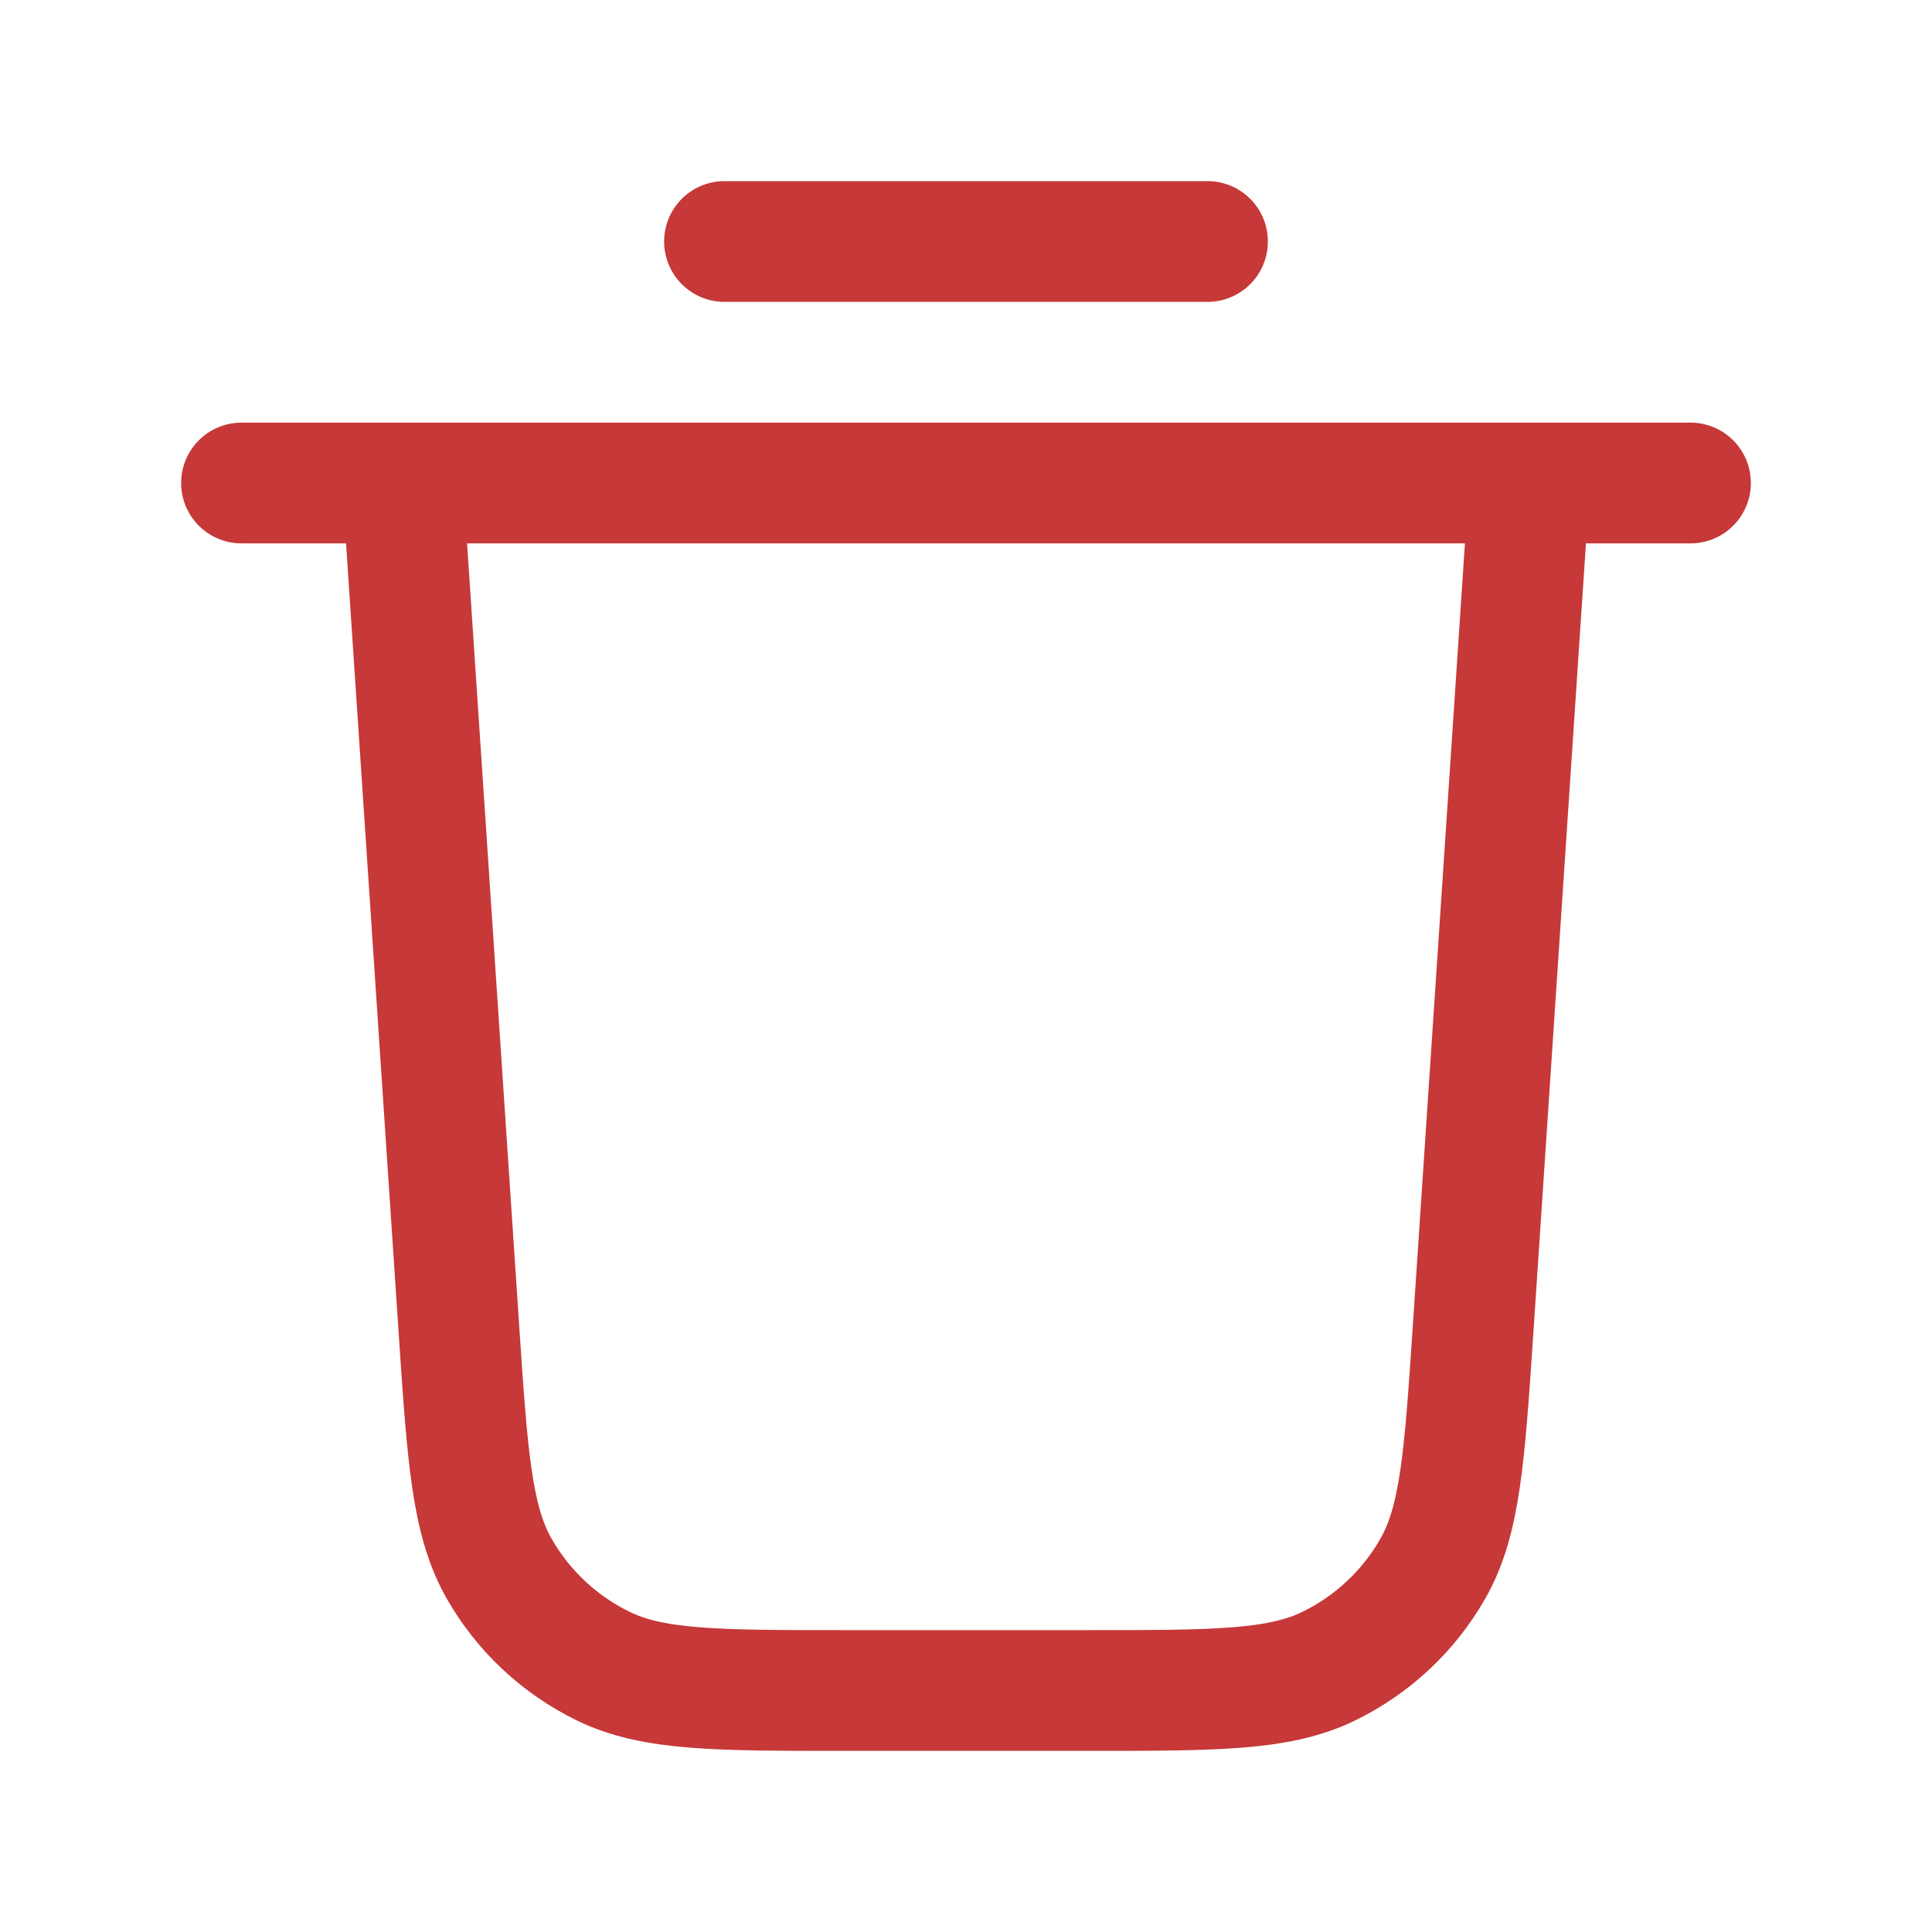
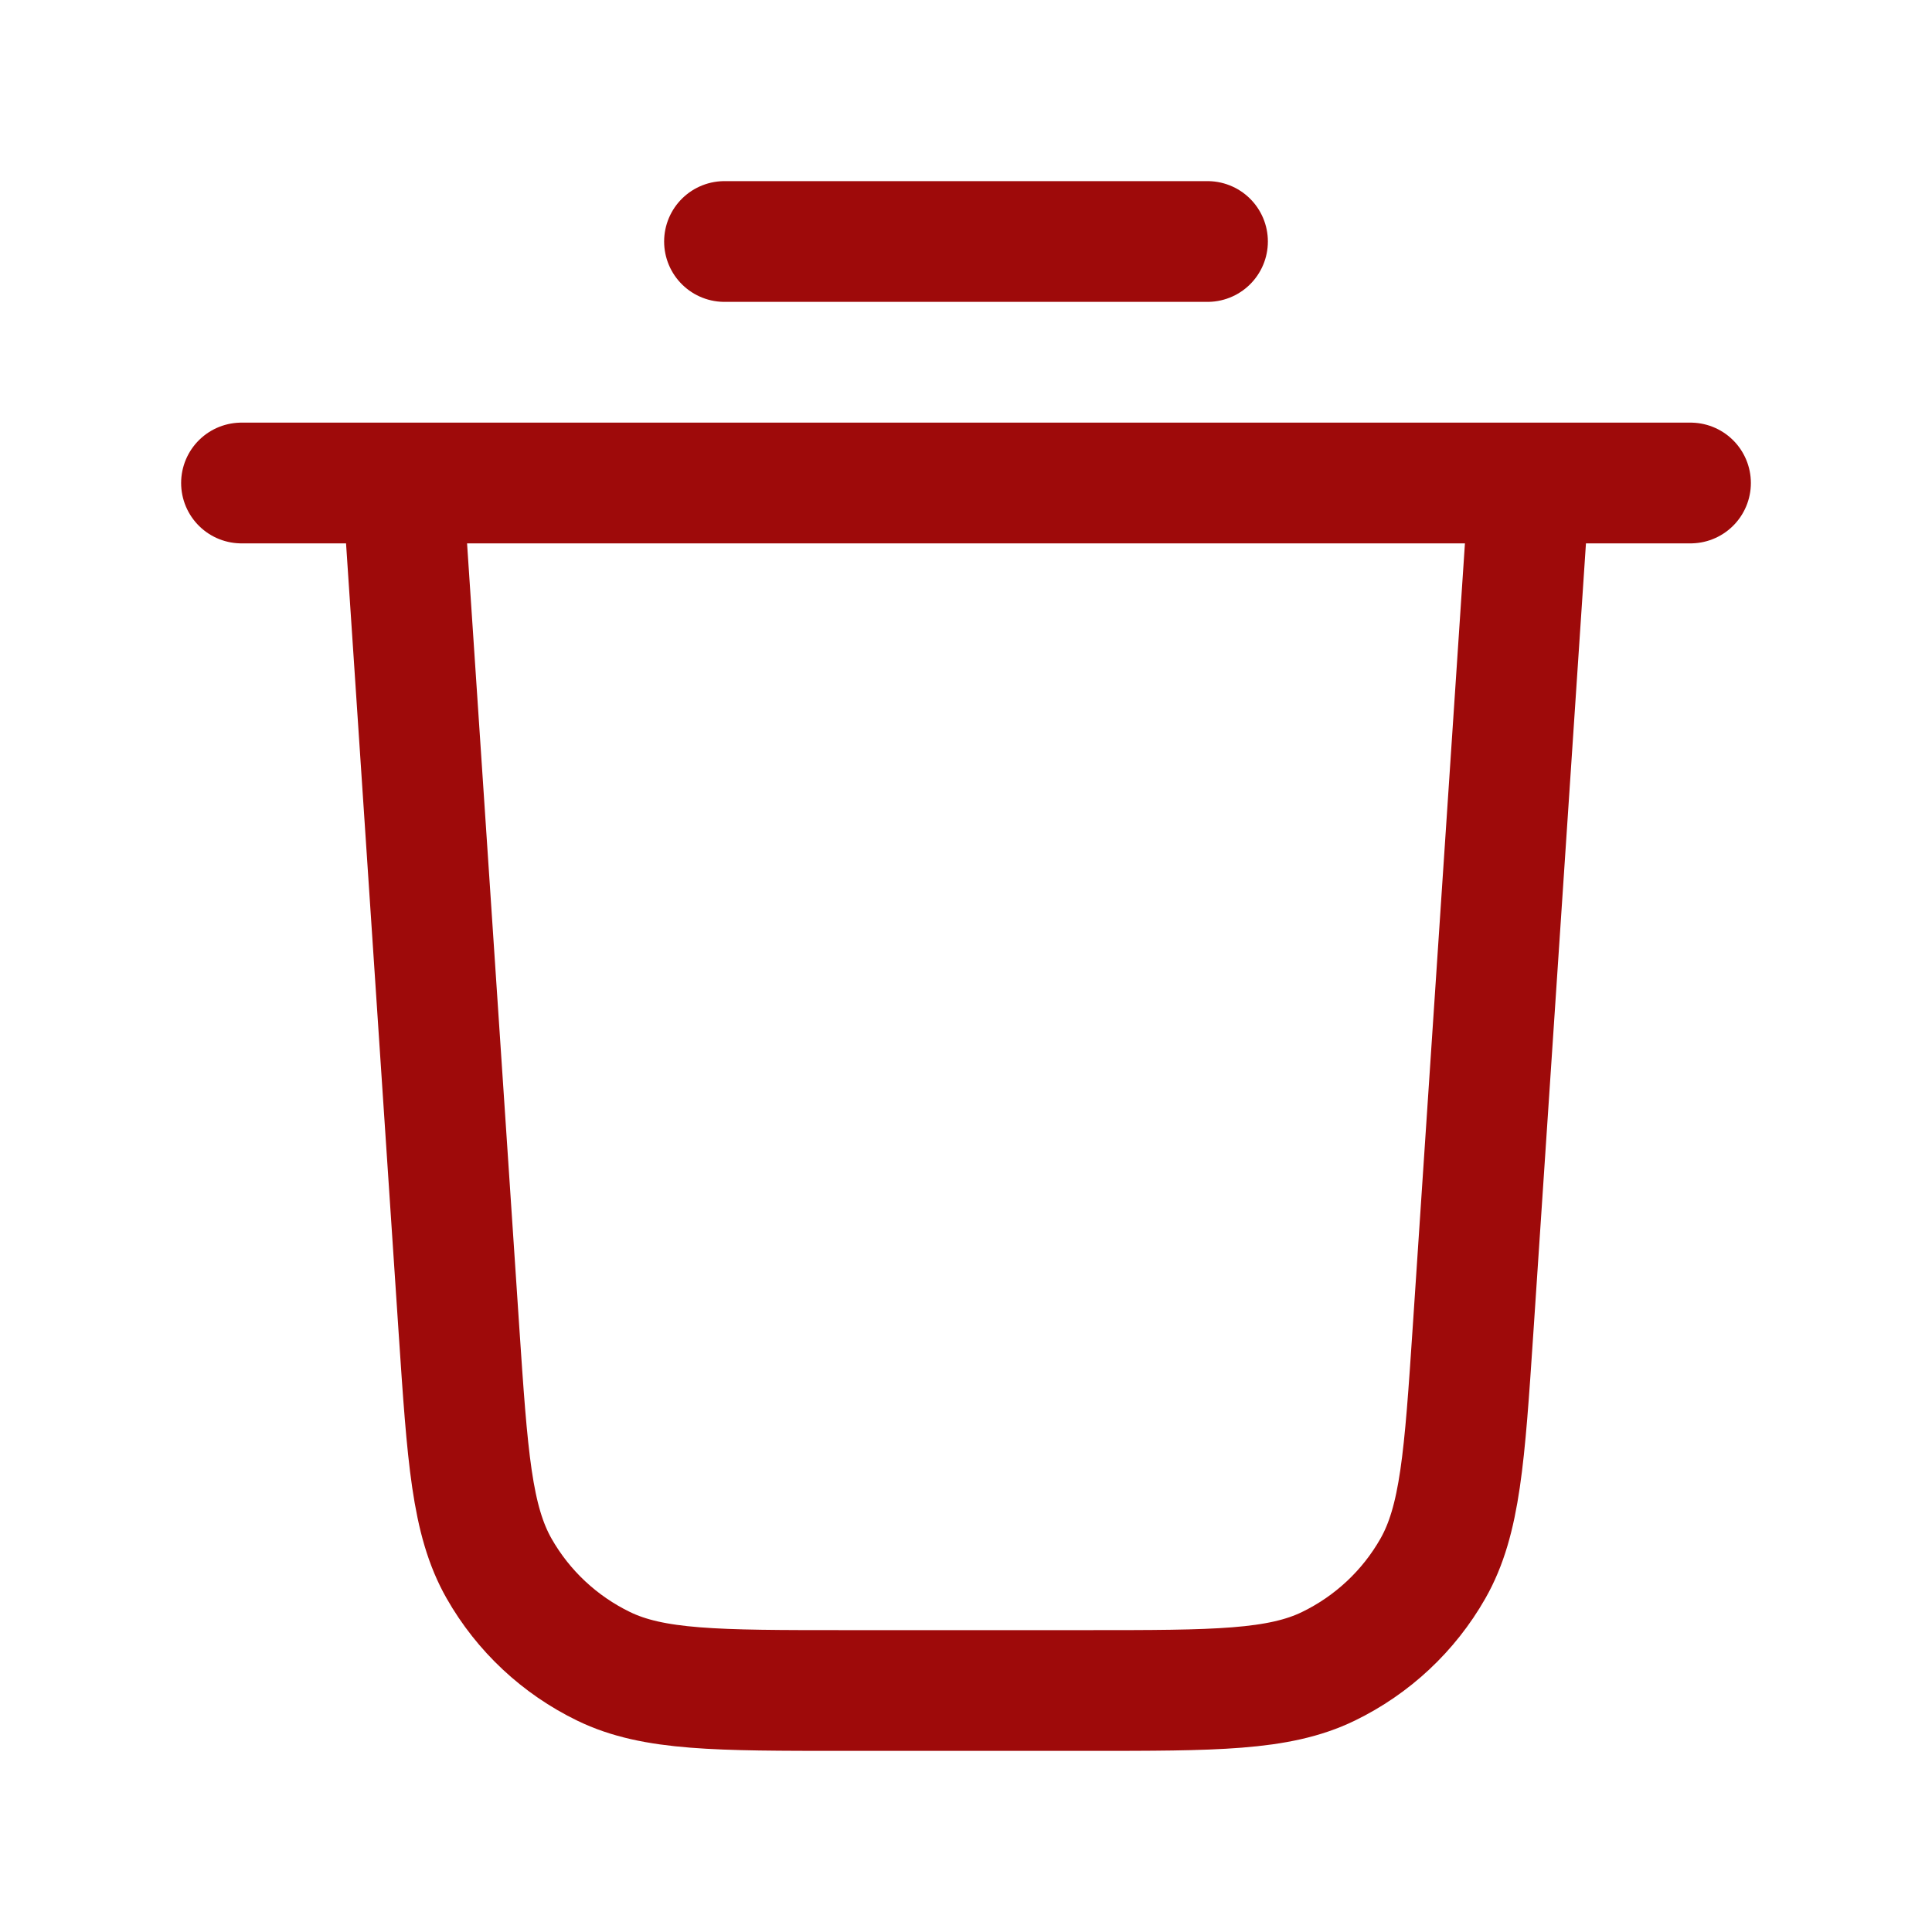
<svg xmlns="http://www.w3.org/2000/svg" width="20" height="20" viewBox="0 0 20 20" fill="none">
-   <path d="M7.5 2.5H12.5M2.5 5H17.5M15.833 5L15.249 13.766C15.161 15.081 15.117 15.739 14.833 16.238C14.583 16.677 14.206 17.029 13.751 17.25C13.235 17.5 12.576 17.5 11.258 17.5H8.742C7.424 17.5 6.765 17.5 6.249 17.25C5.794 17.029 5.417 16.677 5.167 16.238C4.883 15.739 4.839 15.081 4.751 13.766L4.167 5" stroke="#C73838" stroke-width="1.25" stroke-linecap="round" stroke-linejoin="round" />
+   <path d="M7.5 2.5H12.5M2.5 5H17.5M15.833 5L15.249 13.766C15.161 15.081 15.117 15.739 14.833 16.238C14.583 16.677 14.206 17.029 13.751 17.25C13.235 17.5 12.576 17.5 11.258 17.5H8.742C7.424 17.5 6.765 17.5 6.249 17.25C5.794 17.029 5.417 16.677 5.167 16.238C4.883 15.739 4.839 15.081 4.751 13.766L4.167 5" stroke="#9E0A0A" stroke-width="1.25" stroke-linecap="round" stroke-linejoin="round" />
</svg>
